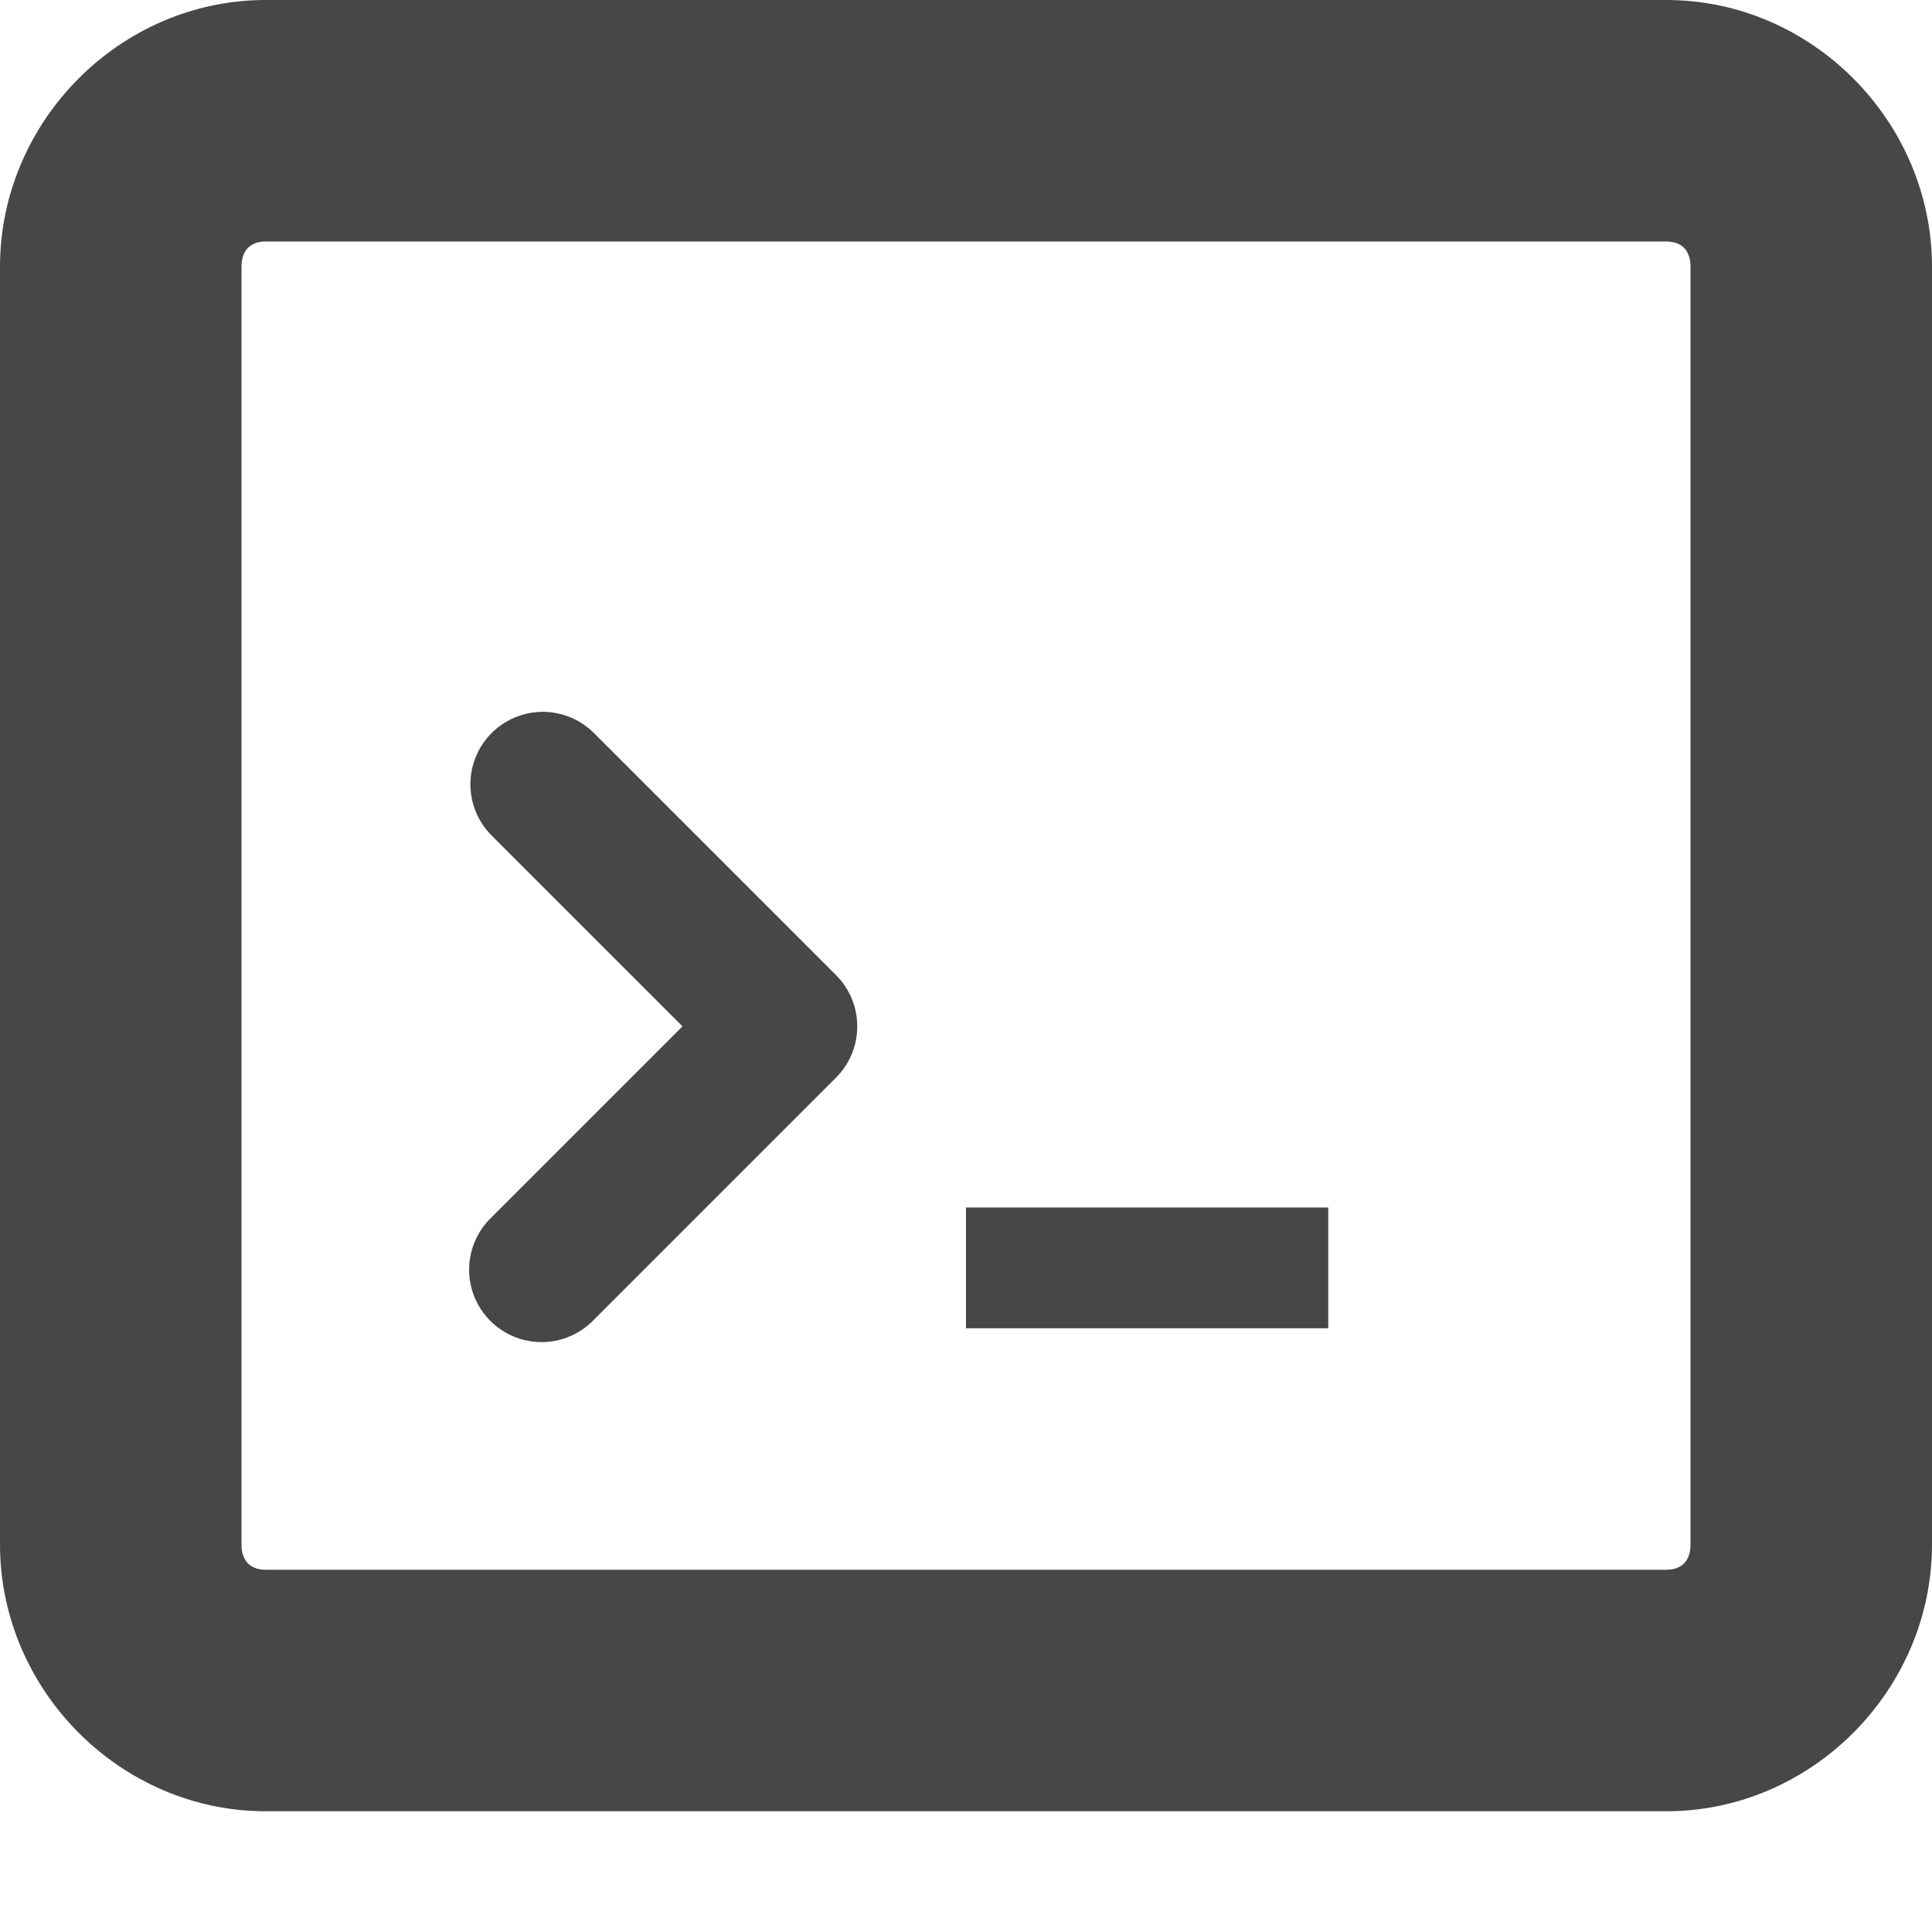
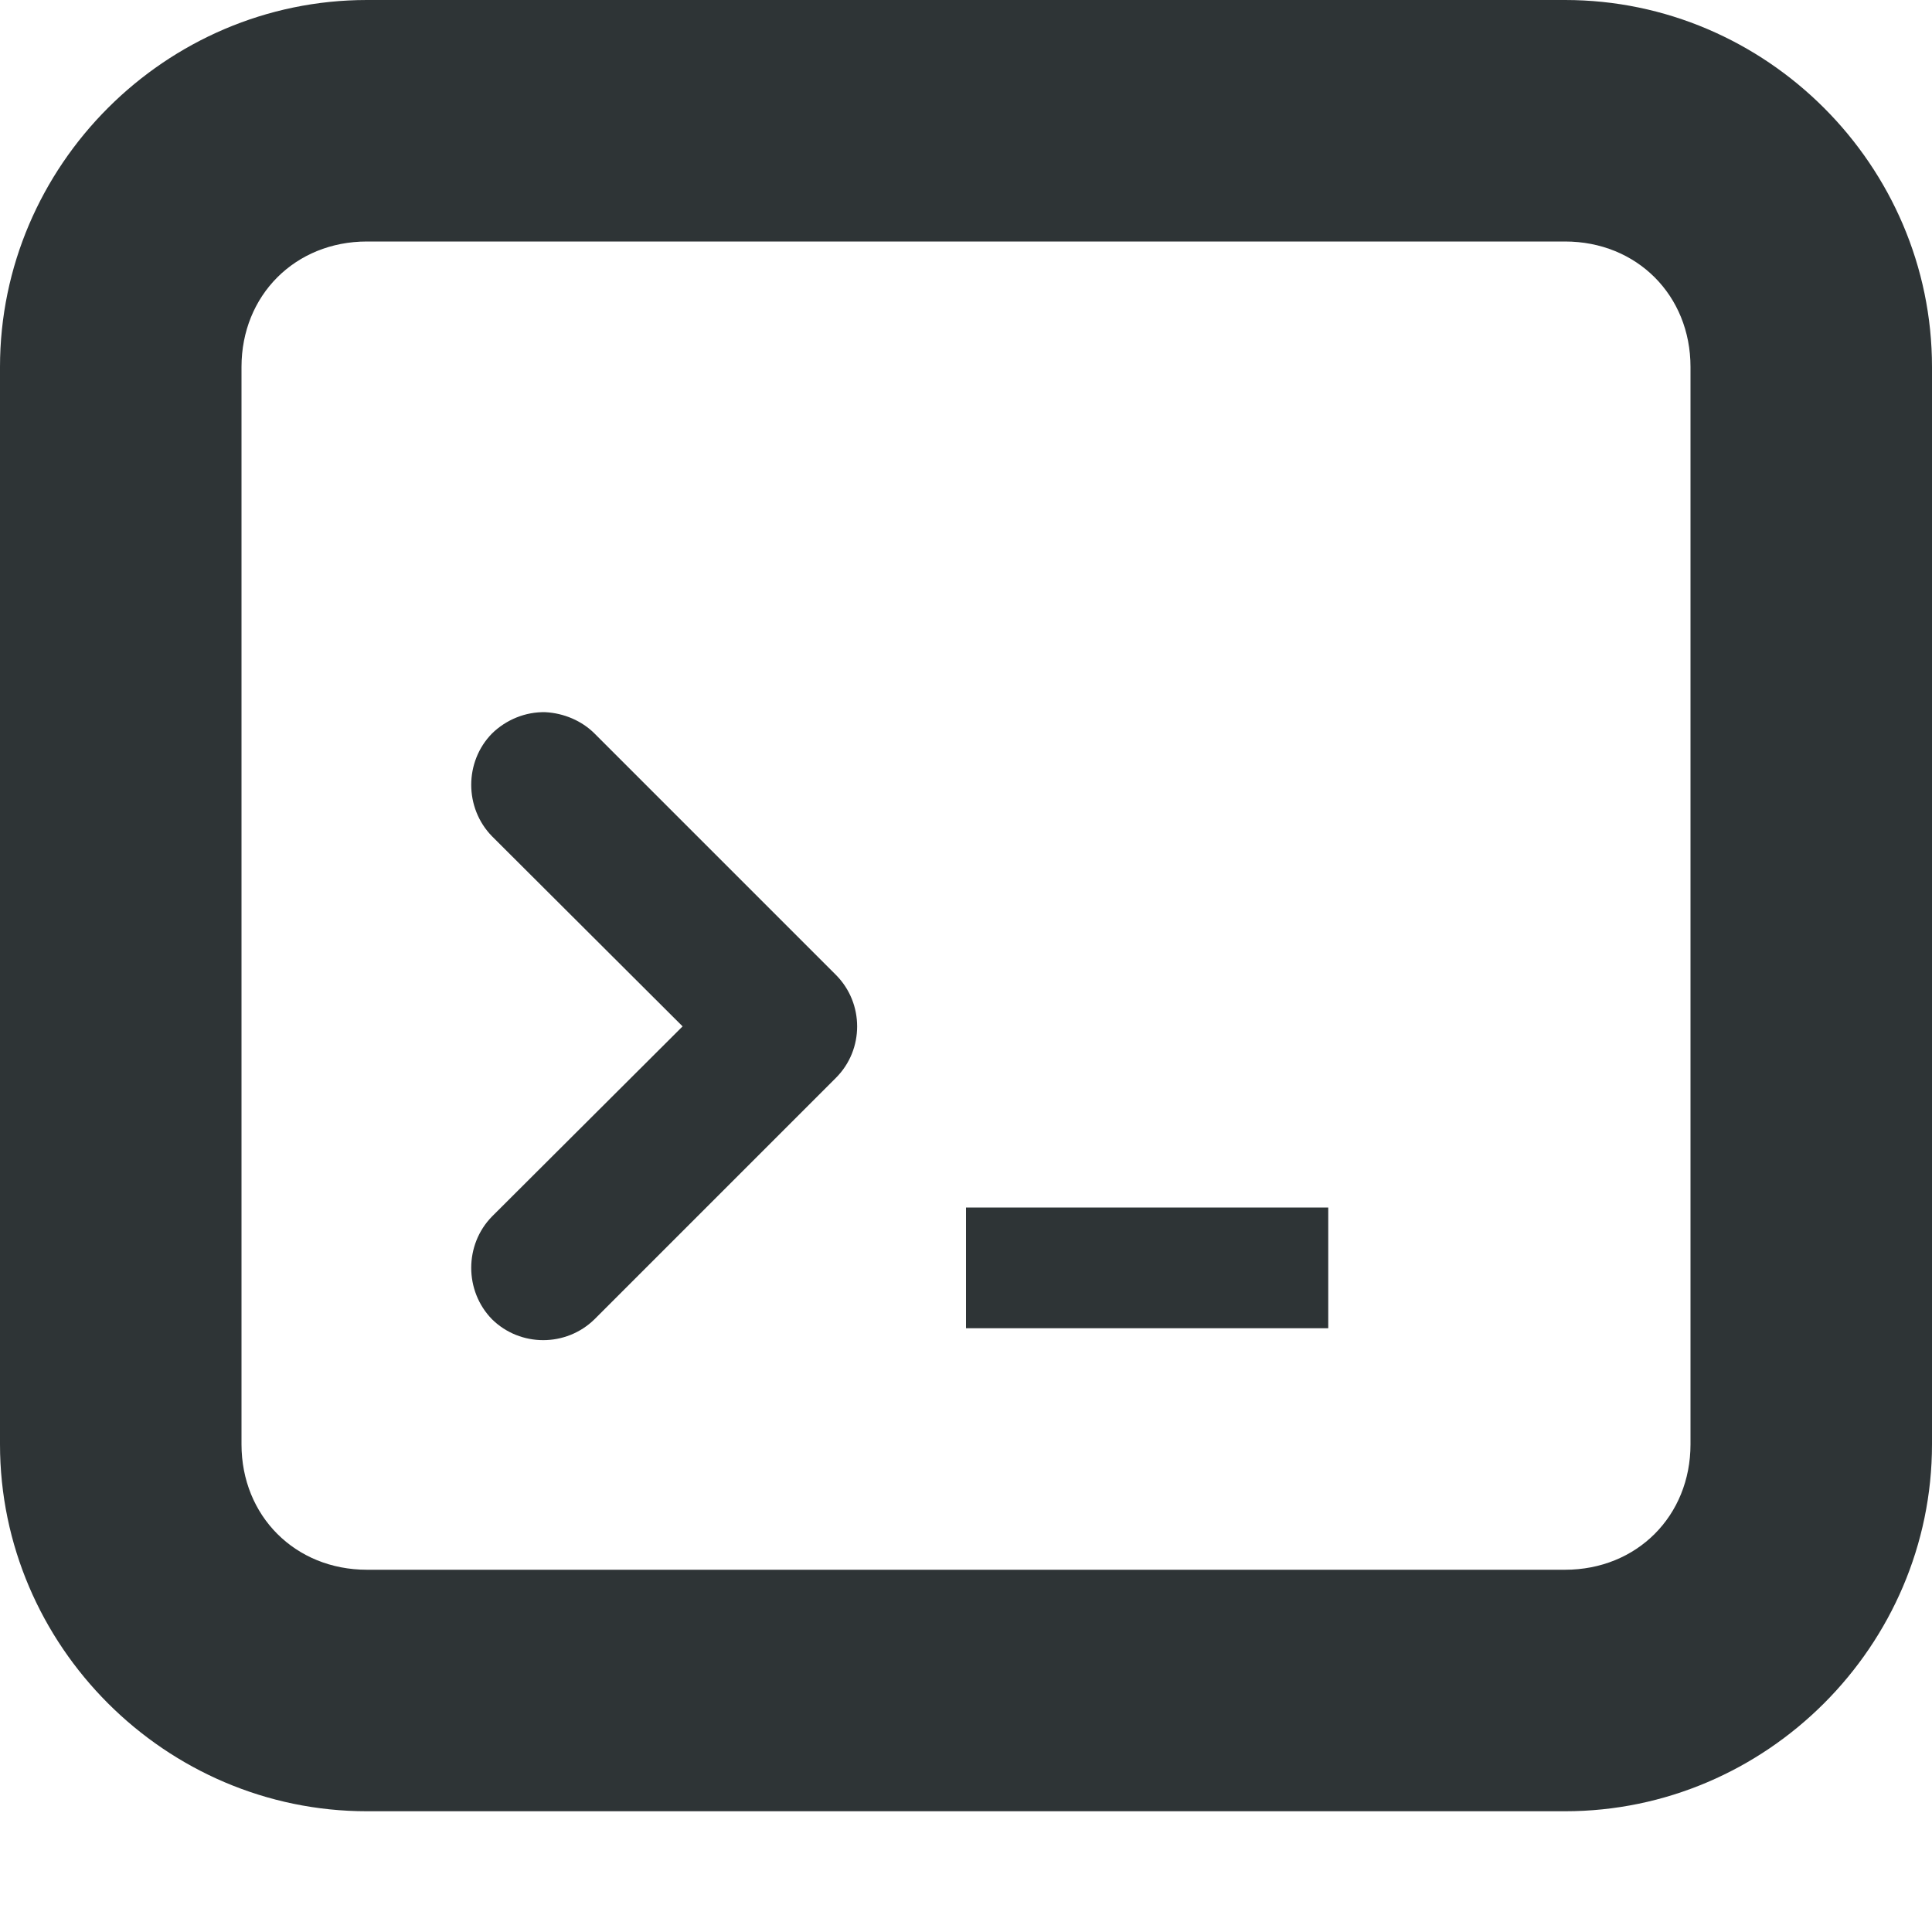
- <svg xmlns="http://www.w3.org/2000/svg" width="16" height="16">
-   <g color="#bebebe" fill="#474747">
-     <path d="M2.2 0C.993 0 0 1.007 0 2.209v10.582C0 13.993.994 15 2.2 15h11.6c1.206 0 2.2-1.007 2.2-2.209V2.209C16 1.007 15.006 0 13.8 0zm0 2h11.6c.124 0 .2.071.2.209v10.582c0 .138-.076.209-.2.209H2.2c-.124 0-.2-.071-.2-.209V2.209C2 2.071 2.076 2 2.2 2z" style="line-height:normal;font-variant-ligatures:normal;font-variant-position:normal;font-variant-caps:normal;font-variant-numeric:normal;font-variant-alternates:normal;font-feature-settings:normal;text-indent:0;text-align:start;text-decoration-line:none;text-decoration-style:solid;text-decoration-color:#000;text-transform:none;text-orientation:mixed;shape-padding:0;isolation:auto;mix-blend-mode:normal;marker:none" font-weight="400" font-family="sans-serif" overflow="visible" />
-     <path d="M4.494 5.895a.6.6 0 00-.418 1.029L5.652 8.5l-1.576 1.576a.6.6 0 10.848.848l2-2a.6.6 0 000-.848l-2-2a.6.6 0 00-.43-.181z" style="line-height:normal;font-variant-ligatures:normal;font-variant-position:normal;font-variant-caps:normal;font-variant-numeric:normal;font-variant-alternates:normal;font-feature-settings:normal;text-indent:0;text-align:start;text-decoration-line:none;text-decoration-style:solid;text-decoration-color:#000;text-transform:none;text-orientation:mixed;shape-padding:0;isolation:auto;mix-blend-mode:normal;marker:none" font-weight="400" font-family="sans-serif" overflow="visible" />
-     <path d="M8 10h3v1H8z" style="marker:none" overflow="visible" />
+ <svg xmlns="http://www.w3.org/2000/svg" height="16px" viewBox="0 0 16 16" width="16px">
+   <g fill="#2e3436">
+     <path d="m 4.516 5.898 c -0.164 -0.004 -0.324 0.062 -0.441 0.176 c -0.23 0.234 -0.23 0.617 0 0.852 l 1.578 1.574 l -1.578 1.574 c -0.23 0.234 -0.23 0.617 0 0.852 c 0.234 0.23 0.613 0.23 0.848 0 l 2 -2 c 0.234 -0.234 0.234 -0.617 0 -0.852 l -2 -2 c -0.105 -0.105 -0.254 -0.168 -0.406 -0.176 z m 3.484 4.102 v 1 h 3 v -1 z m 0 0" />
+     <path d="m 3.039 0 c -1.668 0 -3.039 1.371 -3.039 3.039 v 8.922 c 0 1.668 1.371 3.039 3.039 3.039 h 9.922 c 1.668 0 3.039 -1.371 3.039 -3.039 v -8.922 c 0 -1.668 -1.371 -3.039 -3.039 -3.039 z m 0 2 h 9.922 c 0.594 0 1.039 0.445 1.039 1.039 v 8.922 c 0 0.594 -0.445 1.039 -1.039 1.039 h -9.922 c -0.594 0 -1.039 -0.445 -1.039 -1.039 v -8.922 c 0 -0.594 0.445 -1.039 1.039 -1.039 z m 0 0" />
  </g>
</svg>
